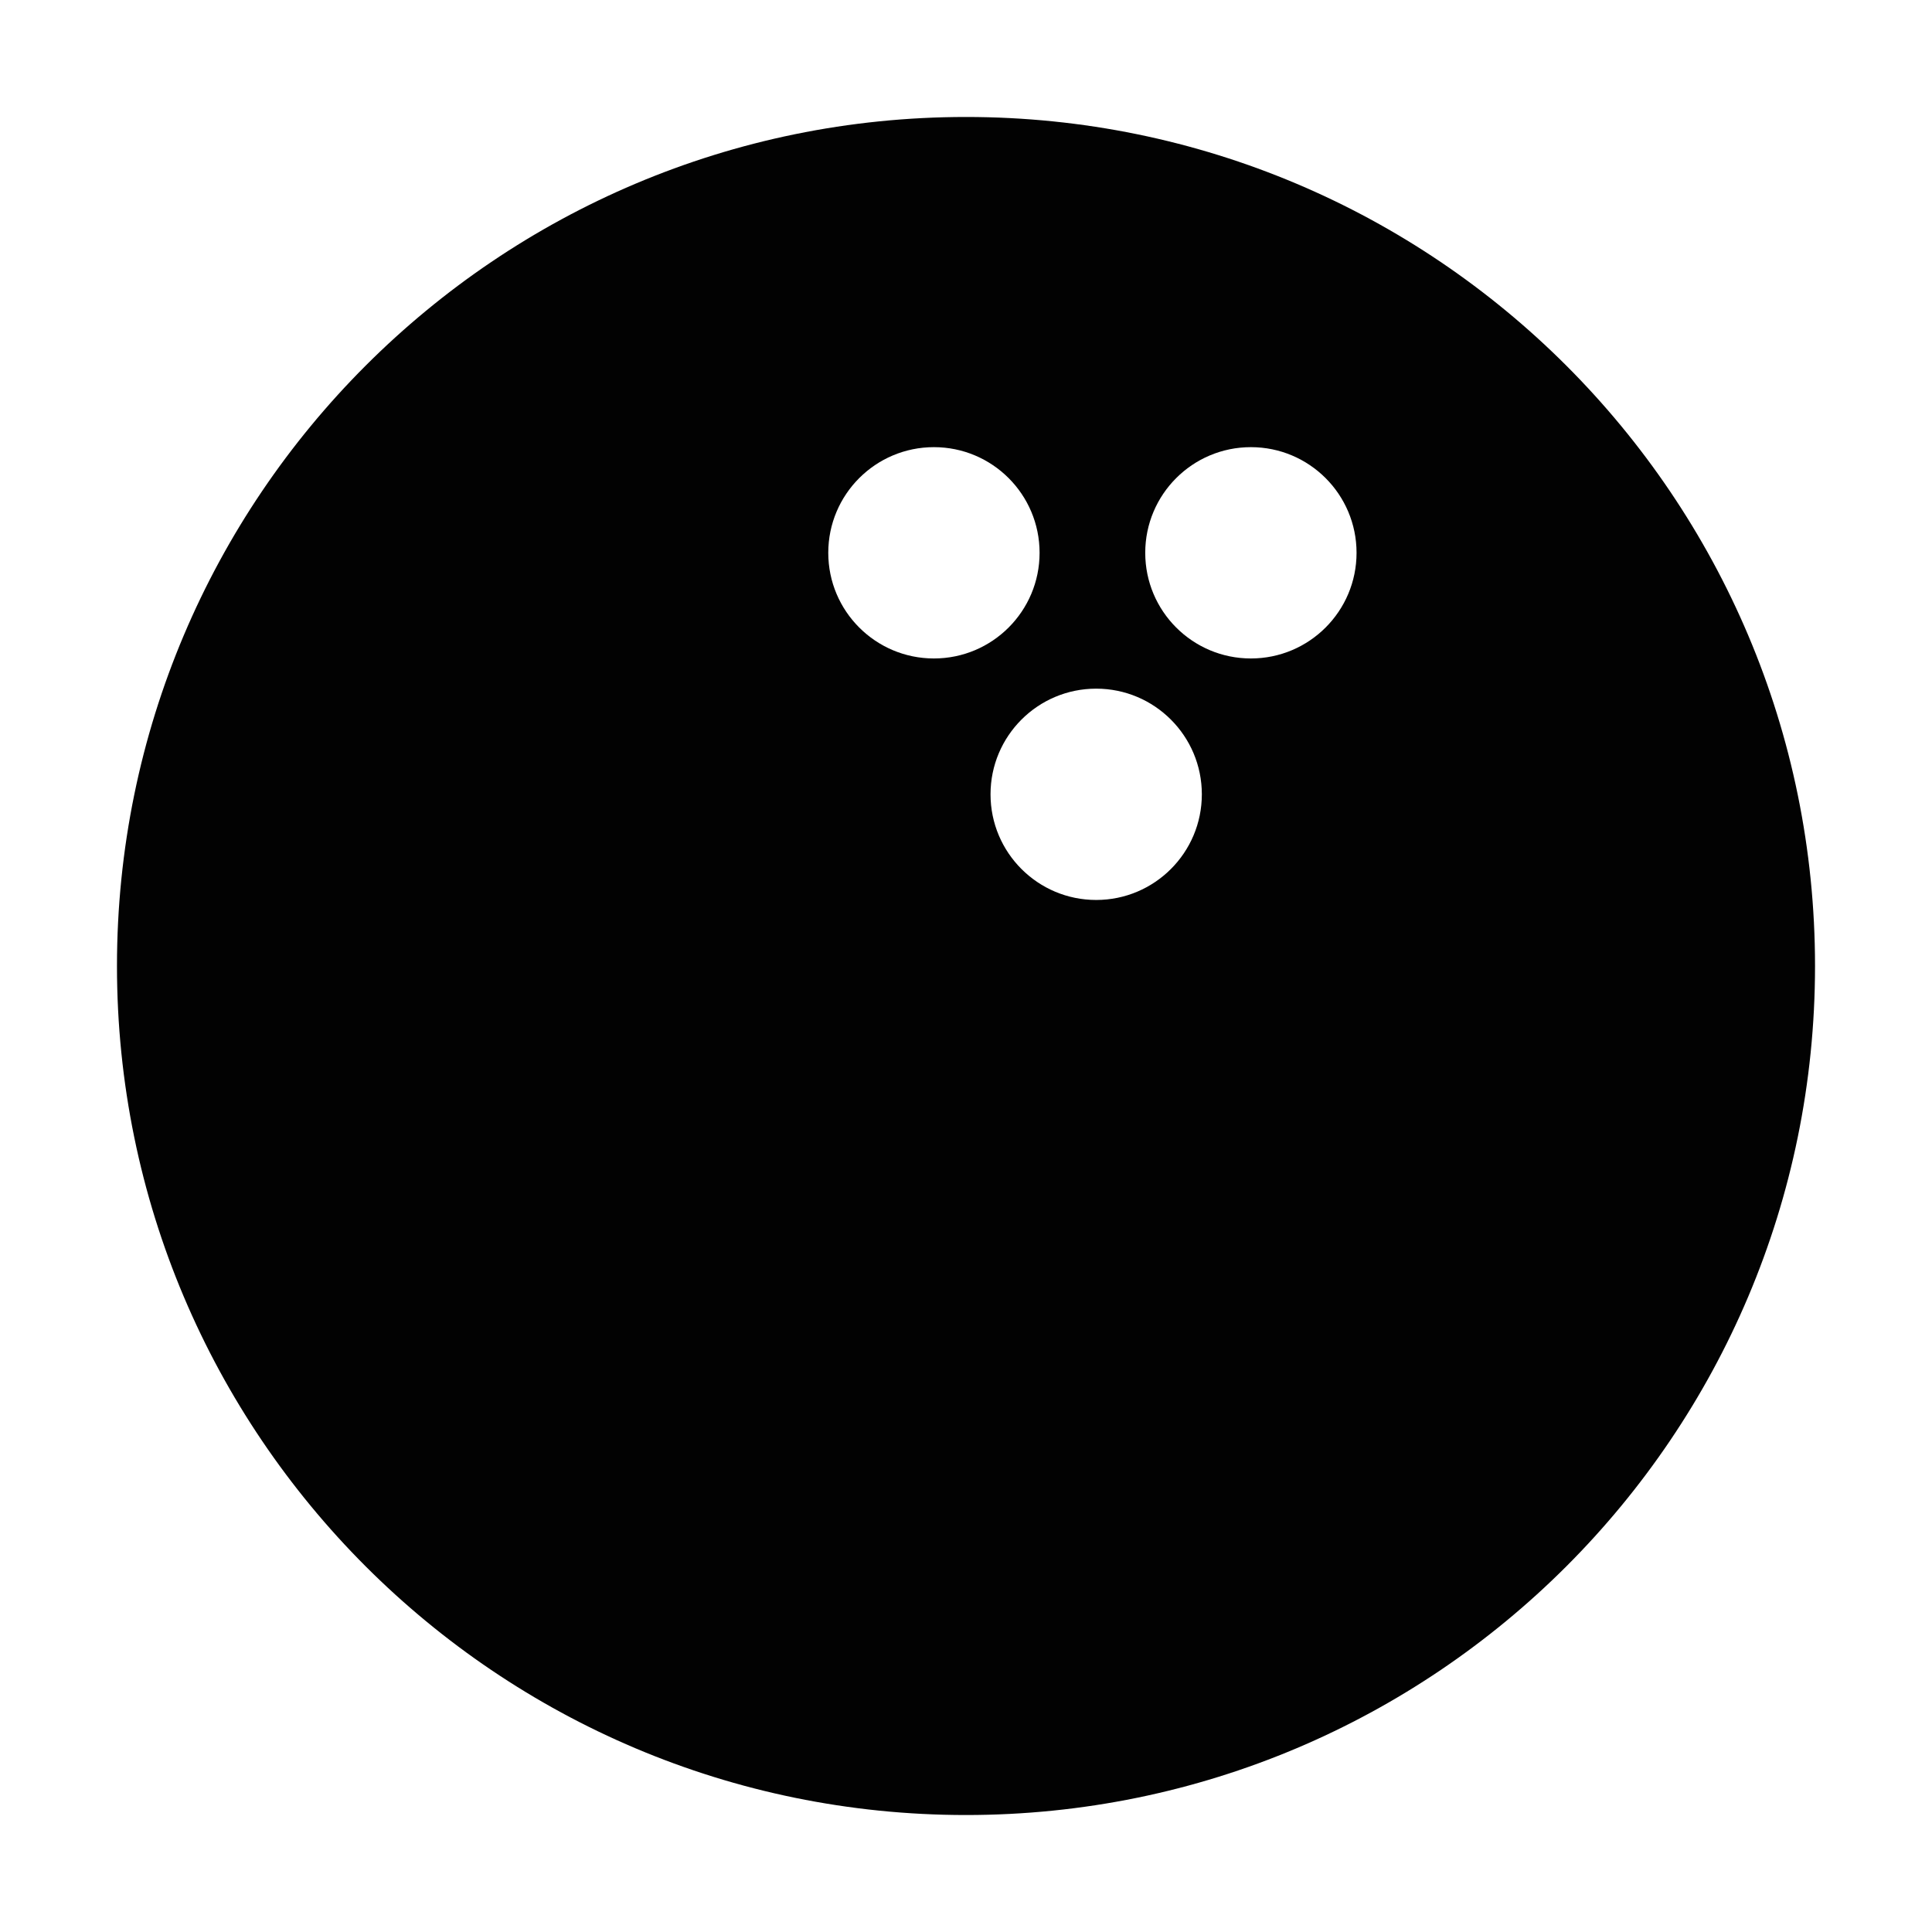
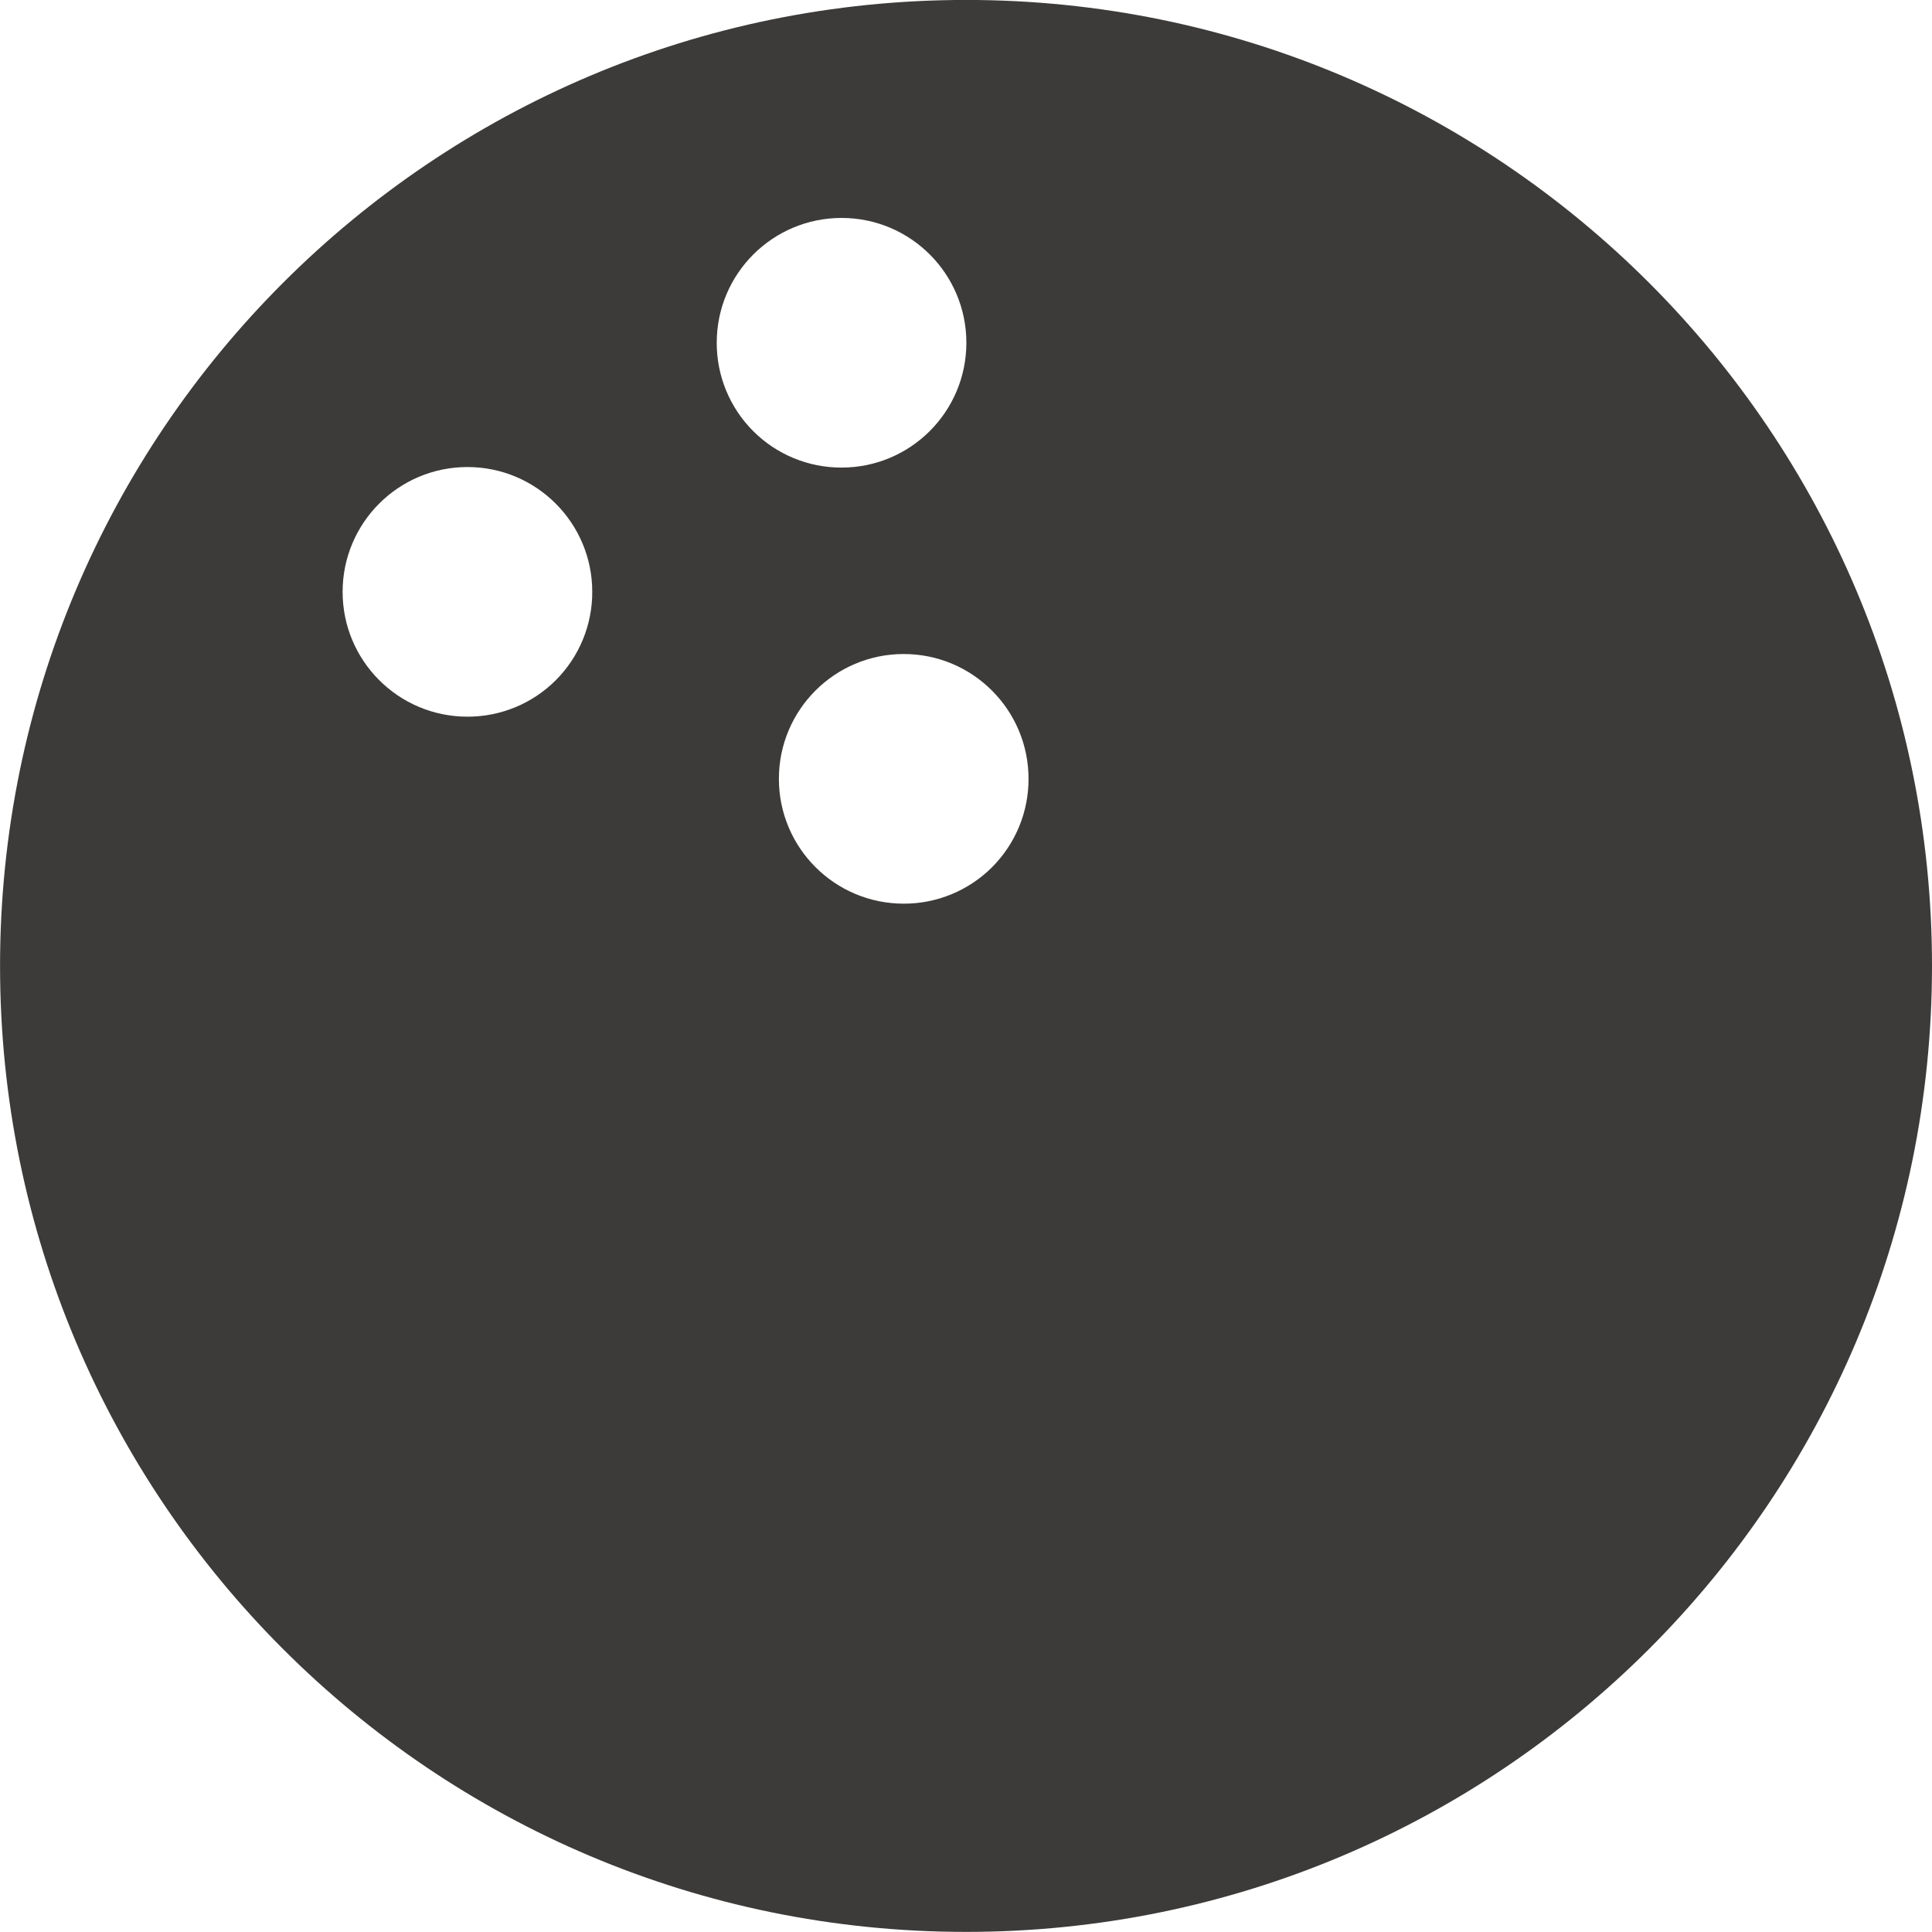
- <svg xmlns="http://www.w3.org/2000/svg" version="1.1" id="Layer_1" x="0px" y="0px" width="512px" height="512px" viewBox="0 0 512 512" enable-background="new 0 0 512 512" xml:space="preserve">
-   <path fill="#020202" d="M256,31C131.736,31,30.999,131.736,30.999,256S131.736,481,256,481s225.001-100.736,225.001-225  S380.265,31,256,31z M247.5,174.5c-15.464,0-28-12.536-28-28s12.536-28,28-28s28,12.536,28,28S262.964,174.5,247.5,174.5z   M290.5,238.5c-15.464,0-28-12.536-28-28s12.536-28,28-28s28,12.536,28,28S305.964,238.5,290.5,238.5z M331.5,174.5  c-15.464,0-28-12.536-28-28s12.536-28,28-28s28,12.536,28,28S346.964,174.5,331.5,174.5z" />
+ <svg xmlns="http://www.w3.org/2000/svg" width="38.695" height="38.695" viewBox="0 0 38.695 38.695">
+   <path id="Icon_awesome-bowling-ball" data-name="Icon awesome-bowling-ball" d="M19.347.562A19.347,19.347,0,1,0,38.695,19.91,19.344,19.344,0,0,0,19.347.562ZM9.362,14.917a2.5,2.5,0,1,1,2.5-2.5A2.494,2.494,0,0,1,9.362,14.917Zm4.993-7.489a2.5,2.5,0,1,1,2.5,2.5A2.494,2.494,0,0,1,14.355,7.428ZM18.1,18.662a2.5,2.5,0,1,1,2.5-2.5A2.494,2.494,0,0,1,18.1,18.662Z" transform="translate(0 -0.563)" fill="#3c3b3a" />
</svg>
